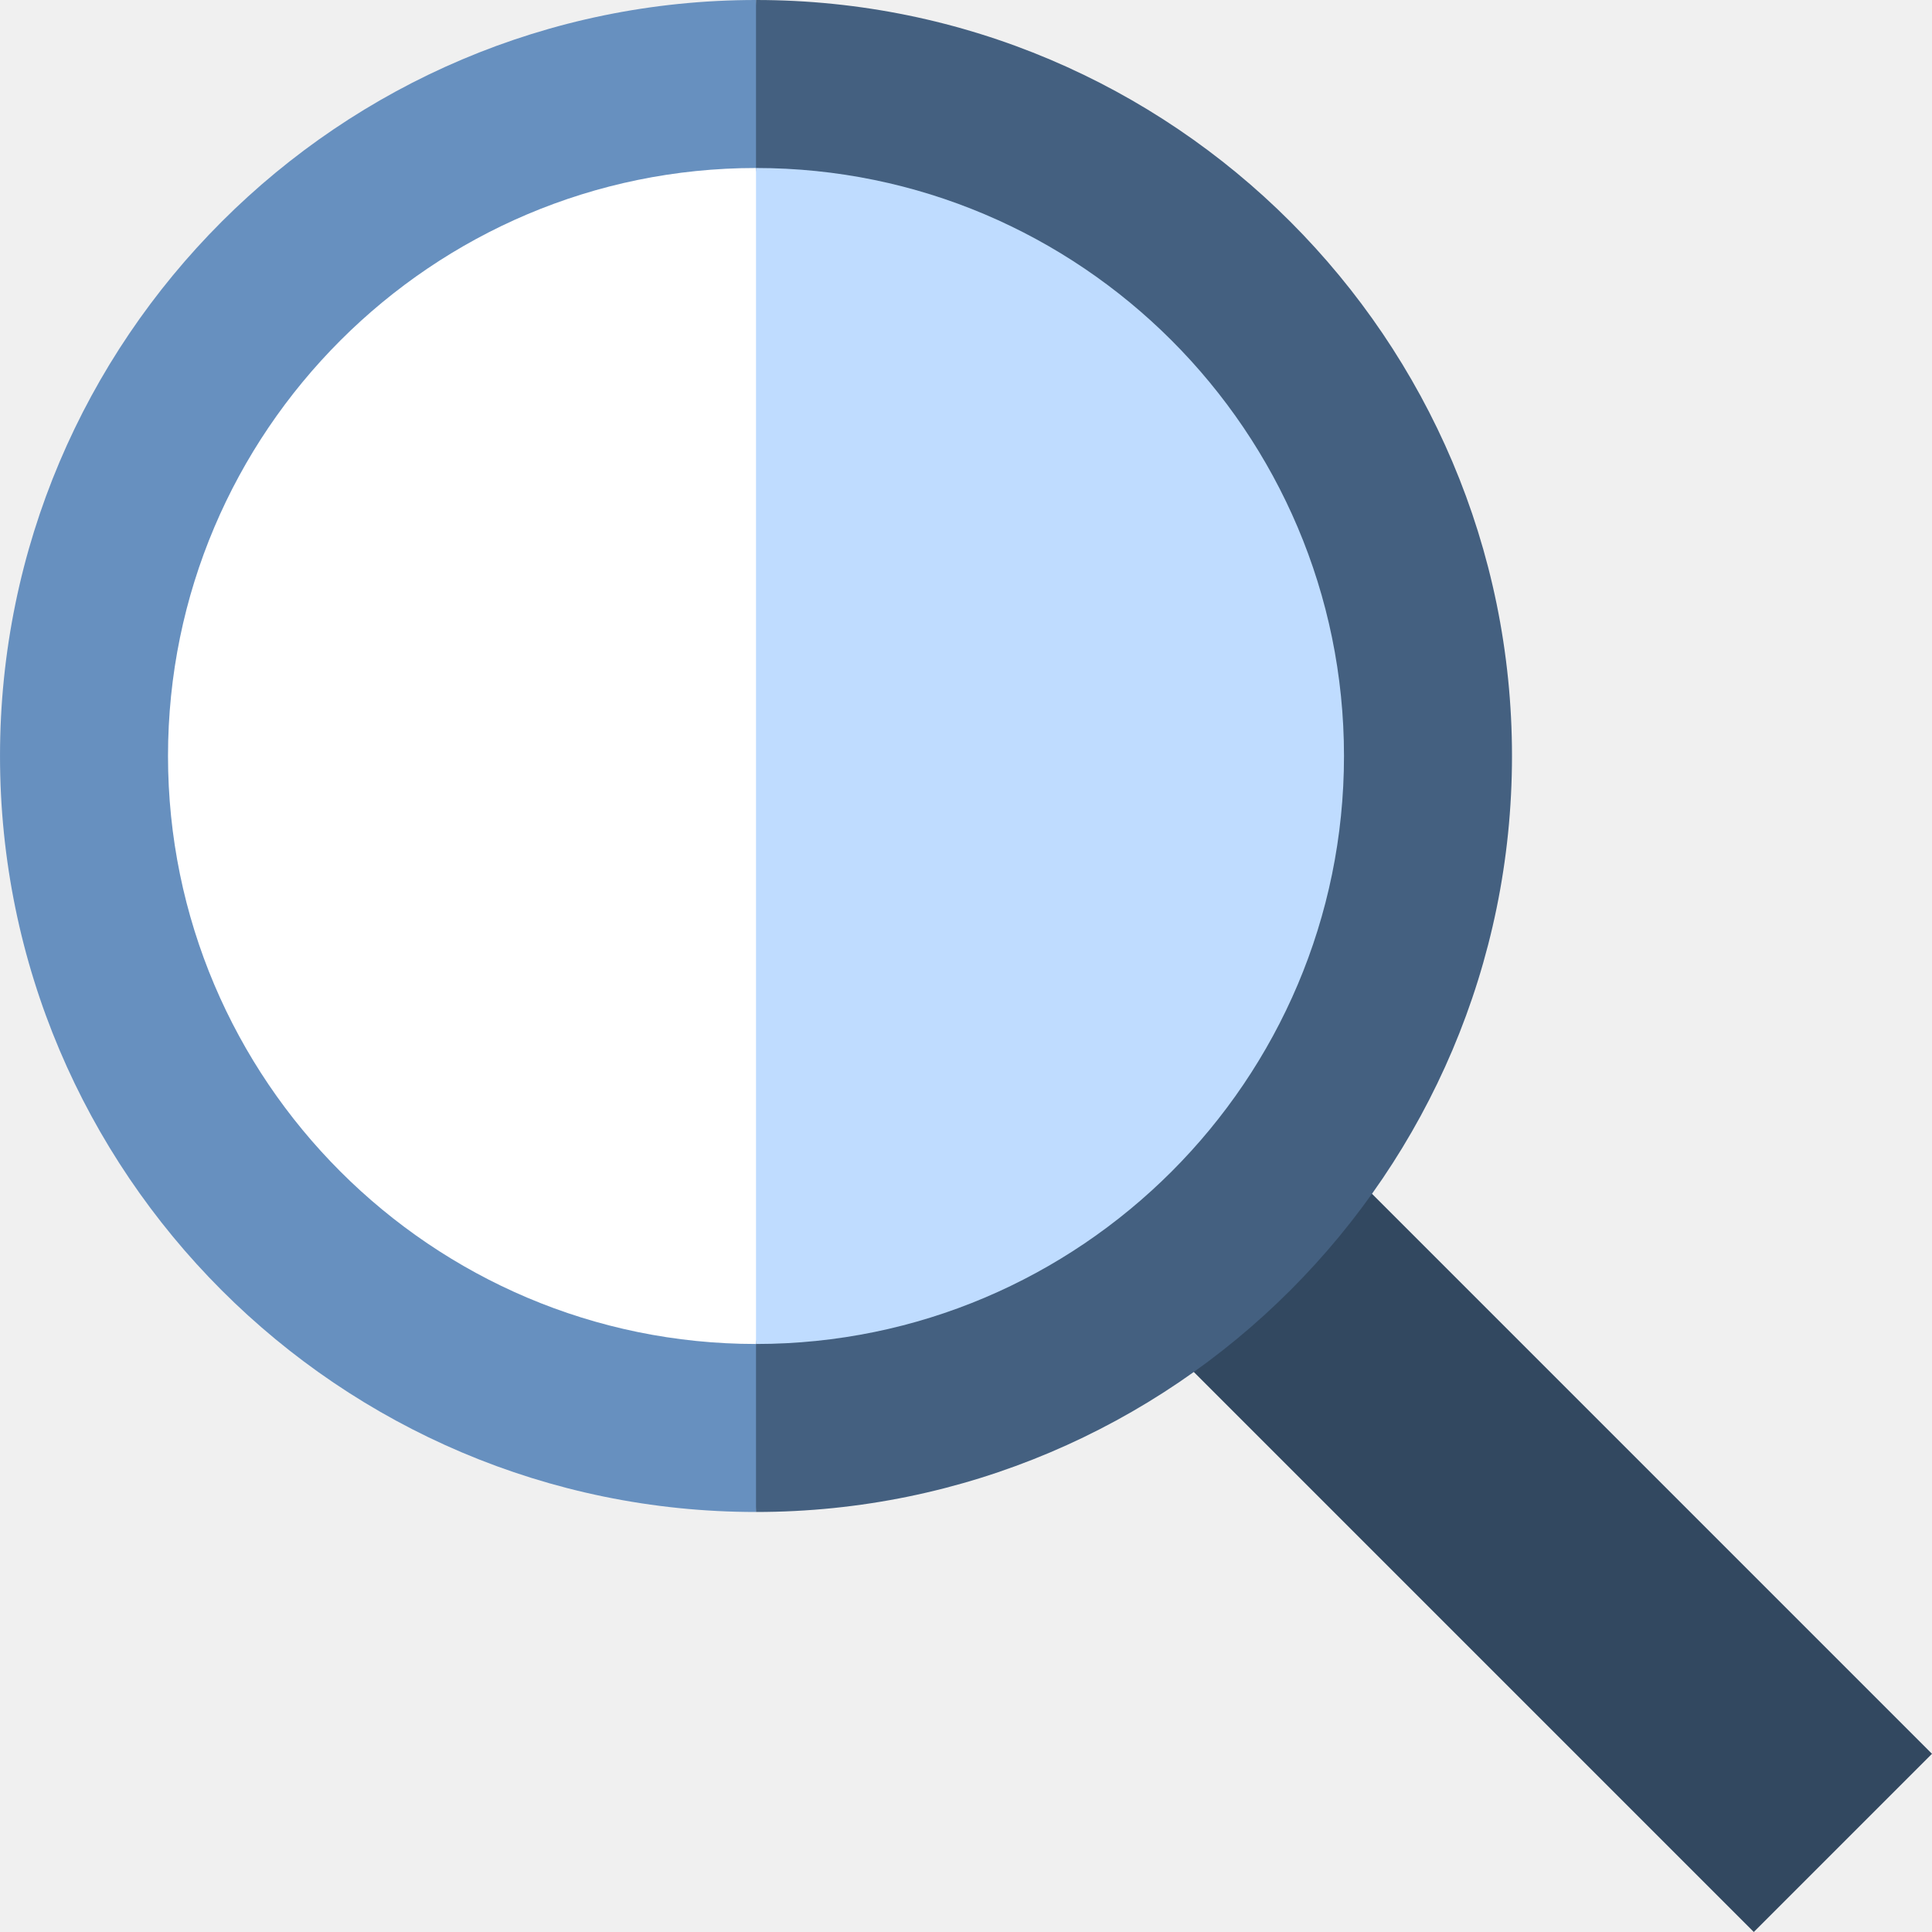
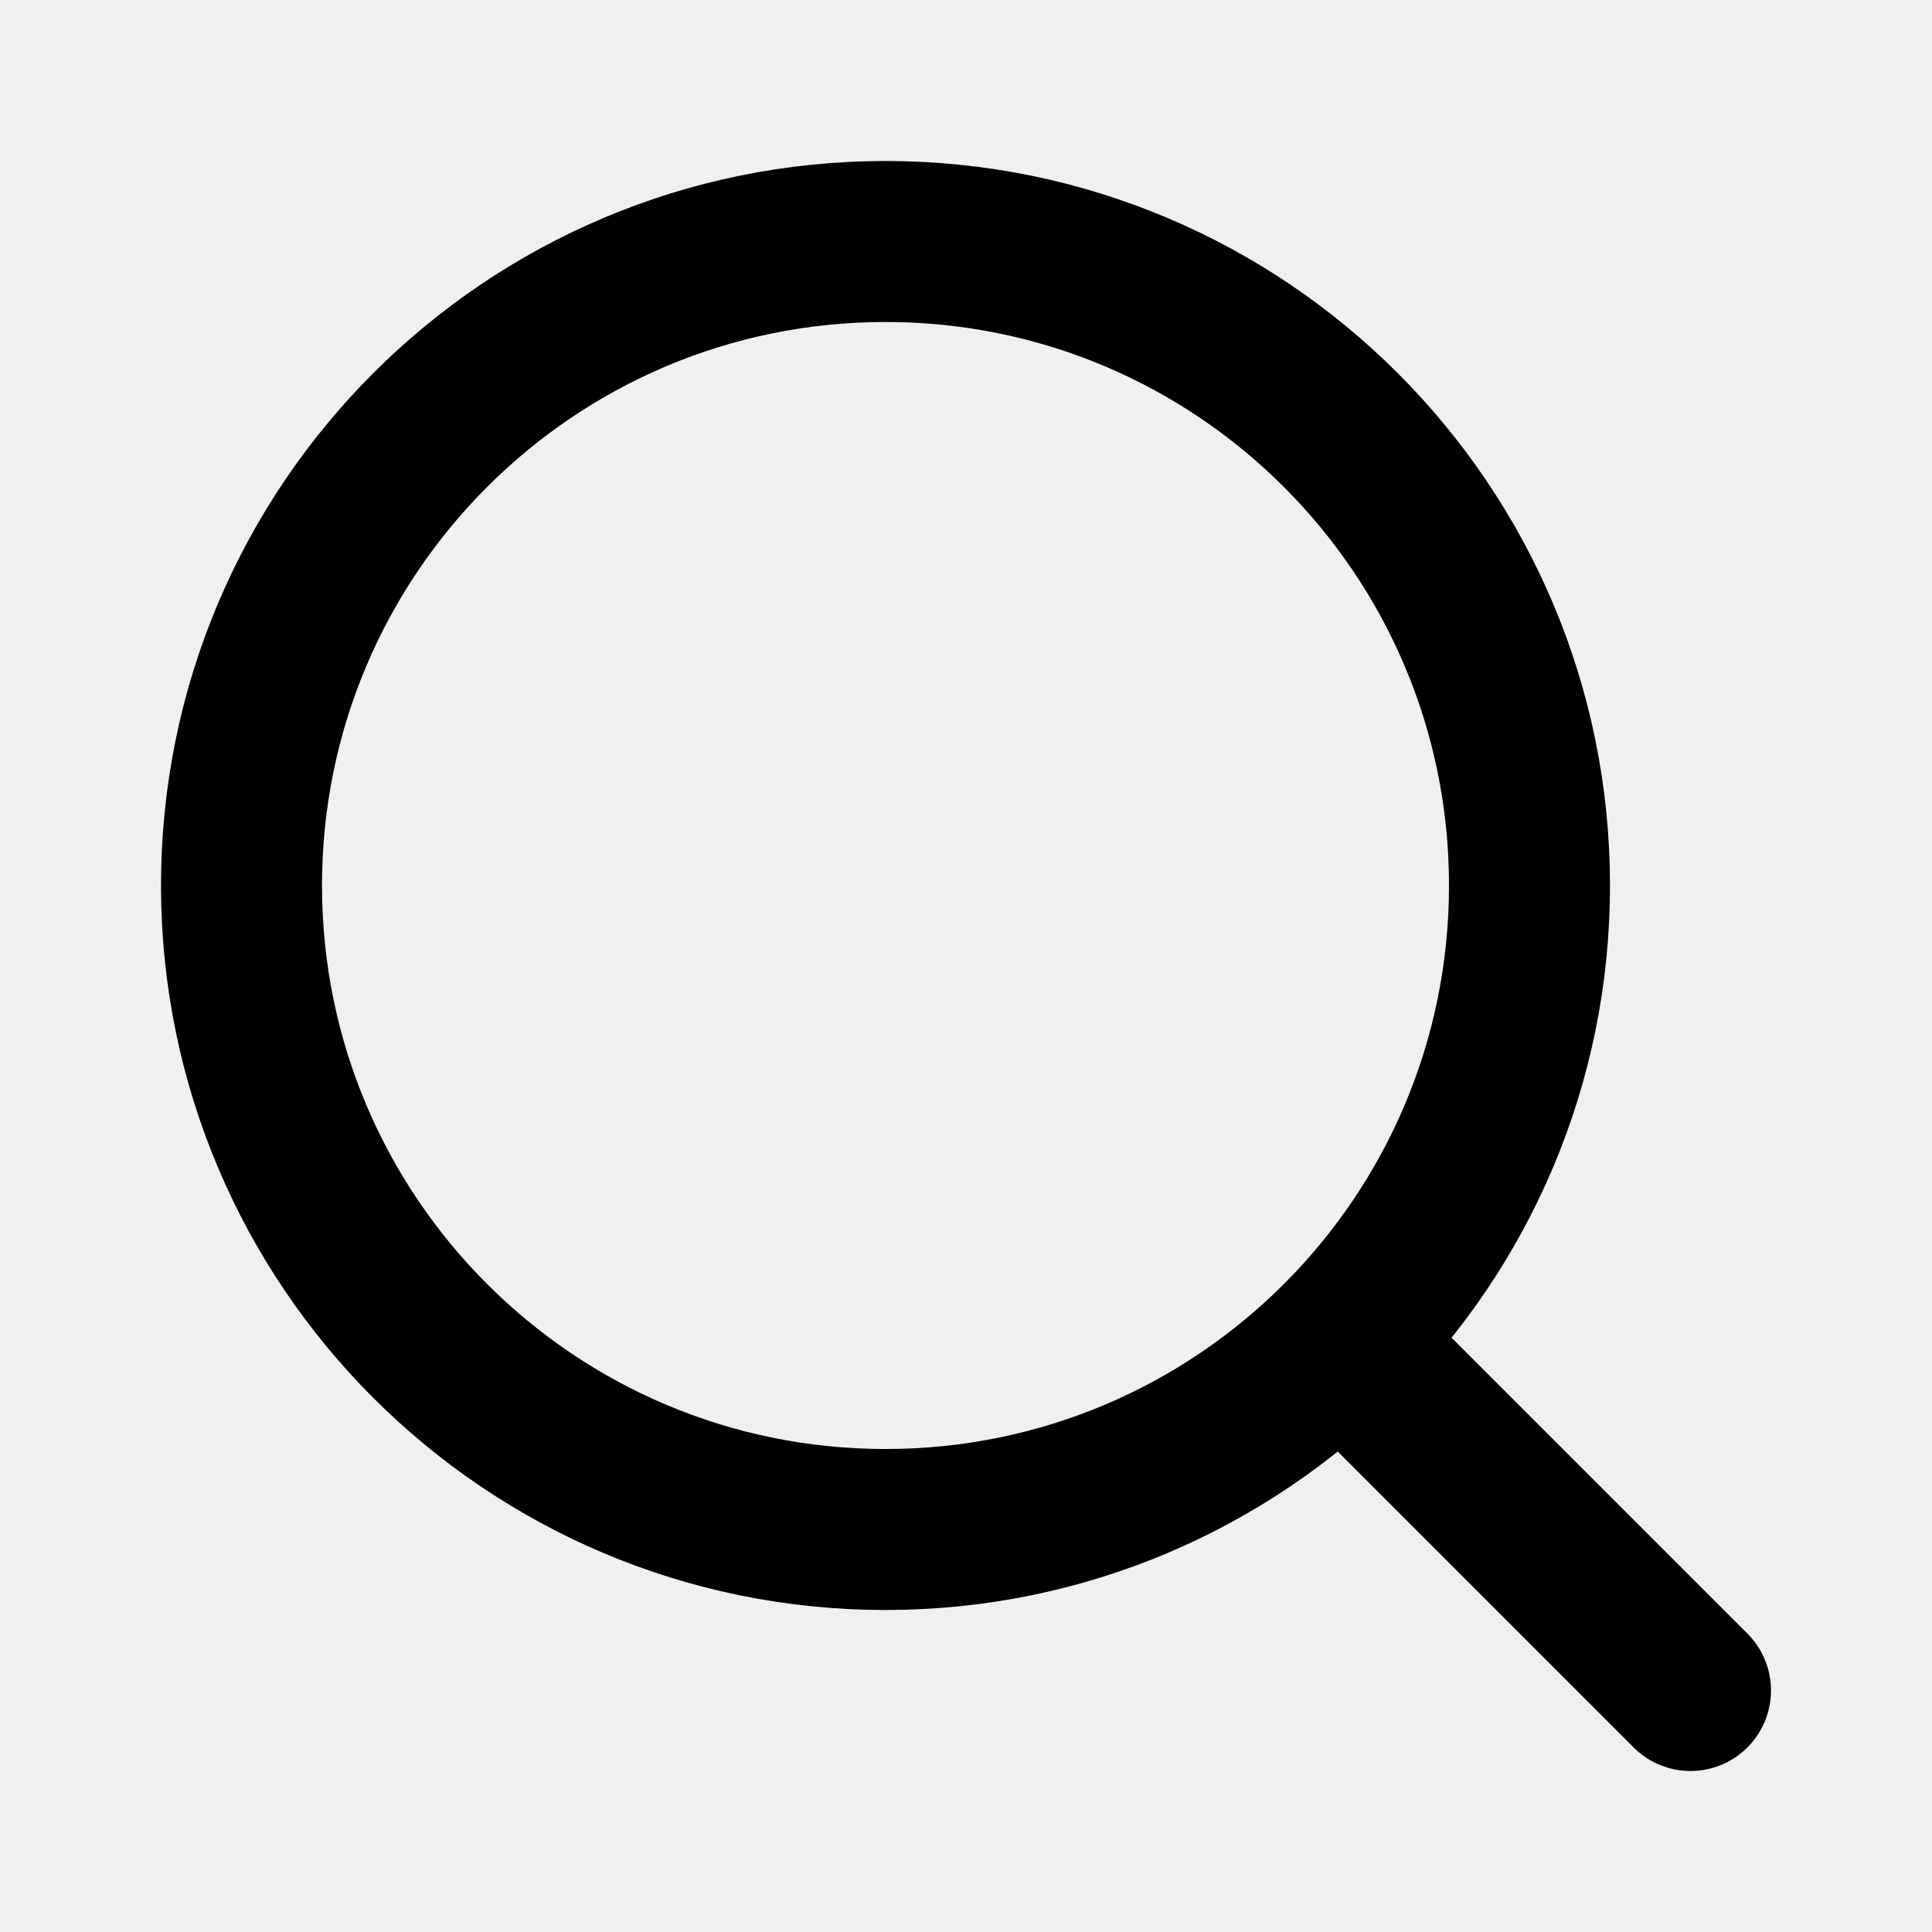
- <svg xmlns="http://www.w3.org/2000/svg" version="1.1" id="Layer_1" viewBox="0 0 512.006 512.006" xml:space="preserve">
-   <path style="fill:#6790BF;" d="M0.003,200.348c0,110.472,89.876,200.348,200.348,200.348l22.261-200.348L200.35,0  C89.879,0,0.003,89.876,0.003,200.348z" />
-   <rect x="271.253" y="365.062" transform="matrix(0.7071 0.7071 -0.7071 0.7071 398.4518 -165.0426)" style="fill:#324860;" width="254.395" height="66.782" />
-   <path style="fill:#446080;" d="M200.35,0v400.696c110.472,0,200.348-89.876,200.348-200.348S310.822,0,200.35,0z" />
-   <path style="fill:#FFFFFF;" d="M44.524,200.348c0,85.922,69.904,155.826,155.826,155.826l22.261-155.826L200.35,44.522  C114.428,44.522,44.524,114.425,44.524,200.348z" />
-   <path style="fill:#BFDCFF;" d="M200.35,44.522v311.652c85.922,0,155.826-69.904,155.826-155.826S286.273,44.522,200.35,44.522z" />
+ <svg xmlns="http://www.w3.org/2000/svg" width="24" height="24" viewBox="0 0 24 24" fill="none" stroke="currentColor" stroke-width="2" stroke-linecap="round" stroke-linejoin="round" class="lucide lucide-search-icon lucide-search">
+   <path d="m21 21-4.34-4.34" />
+   <circle cx="11" cy="11" r="8" />
</svg>
